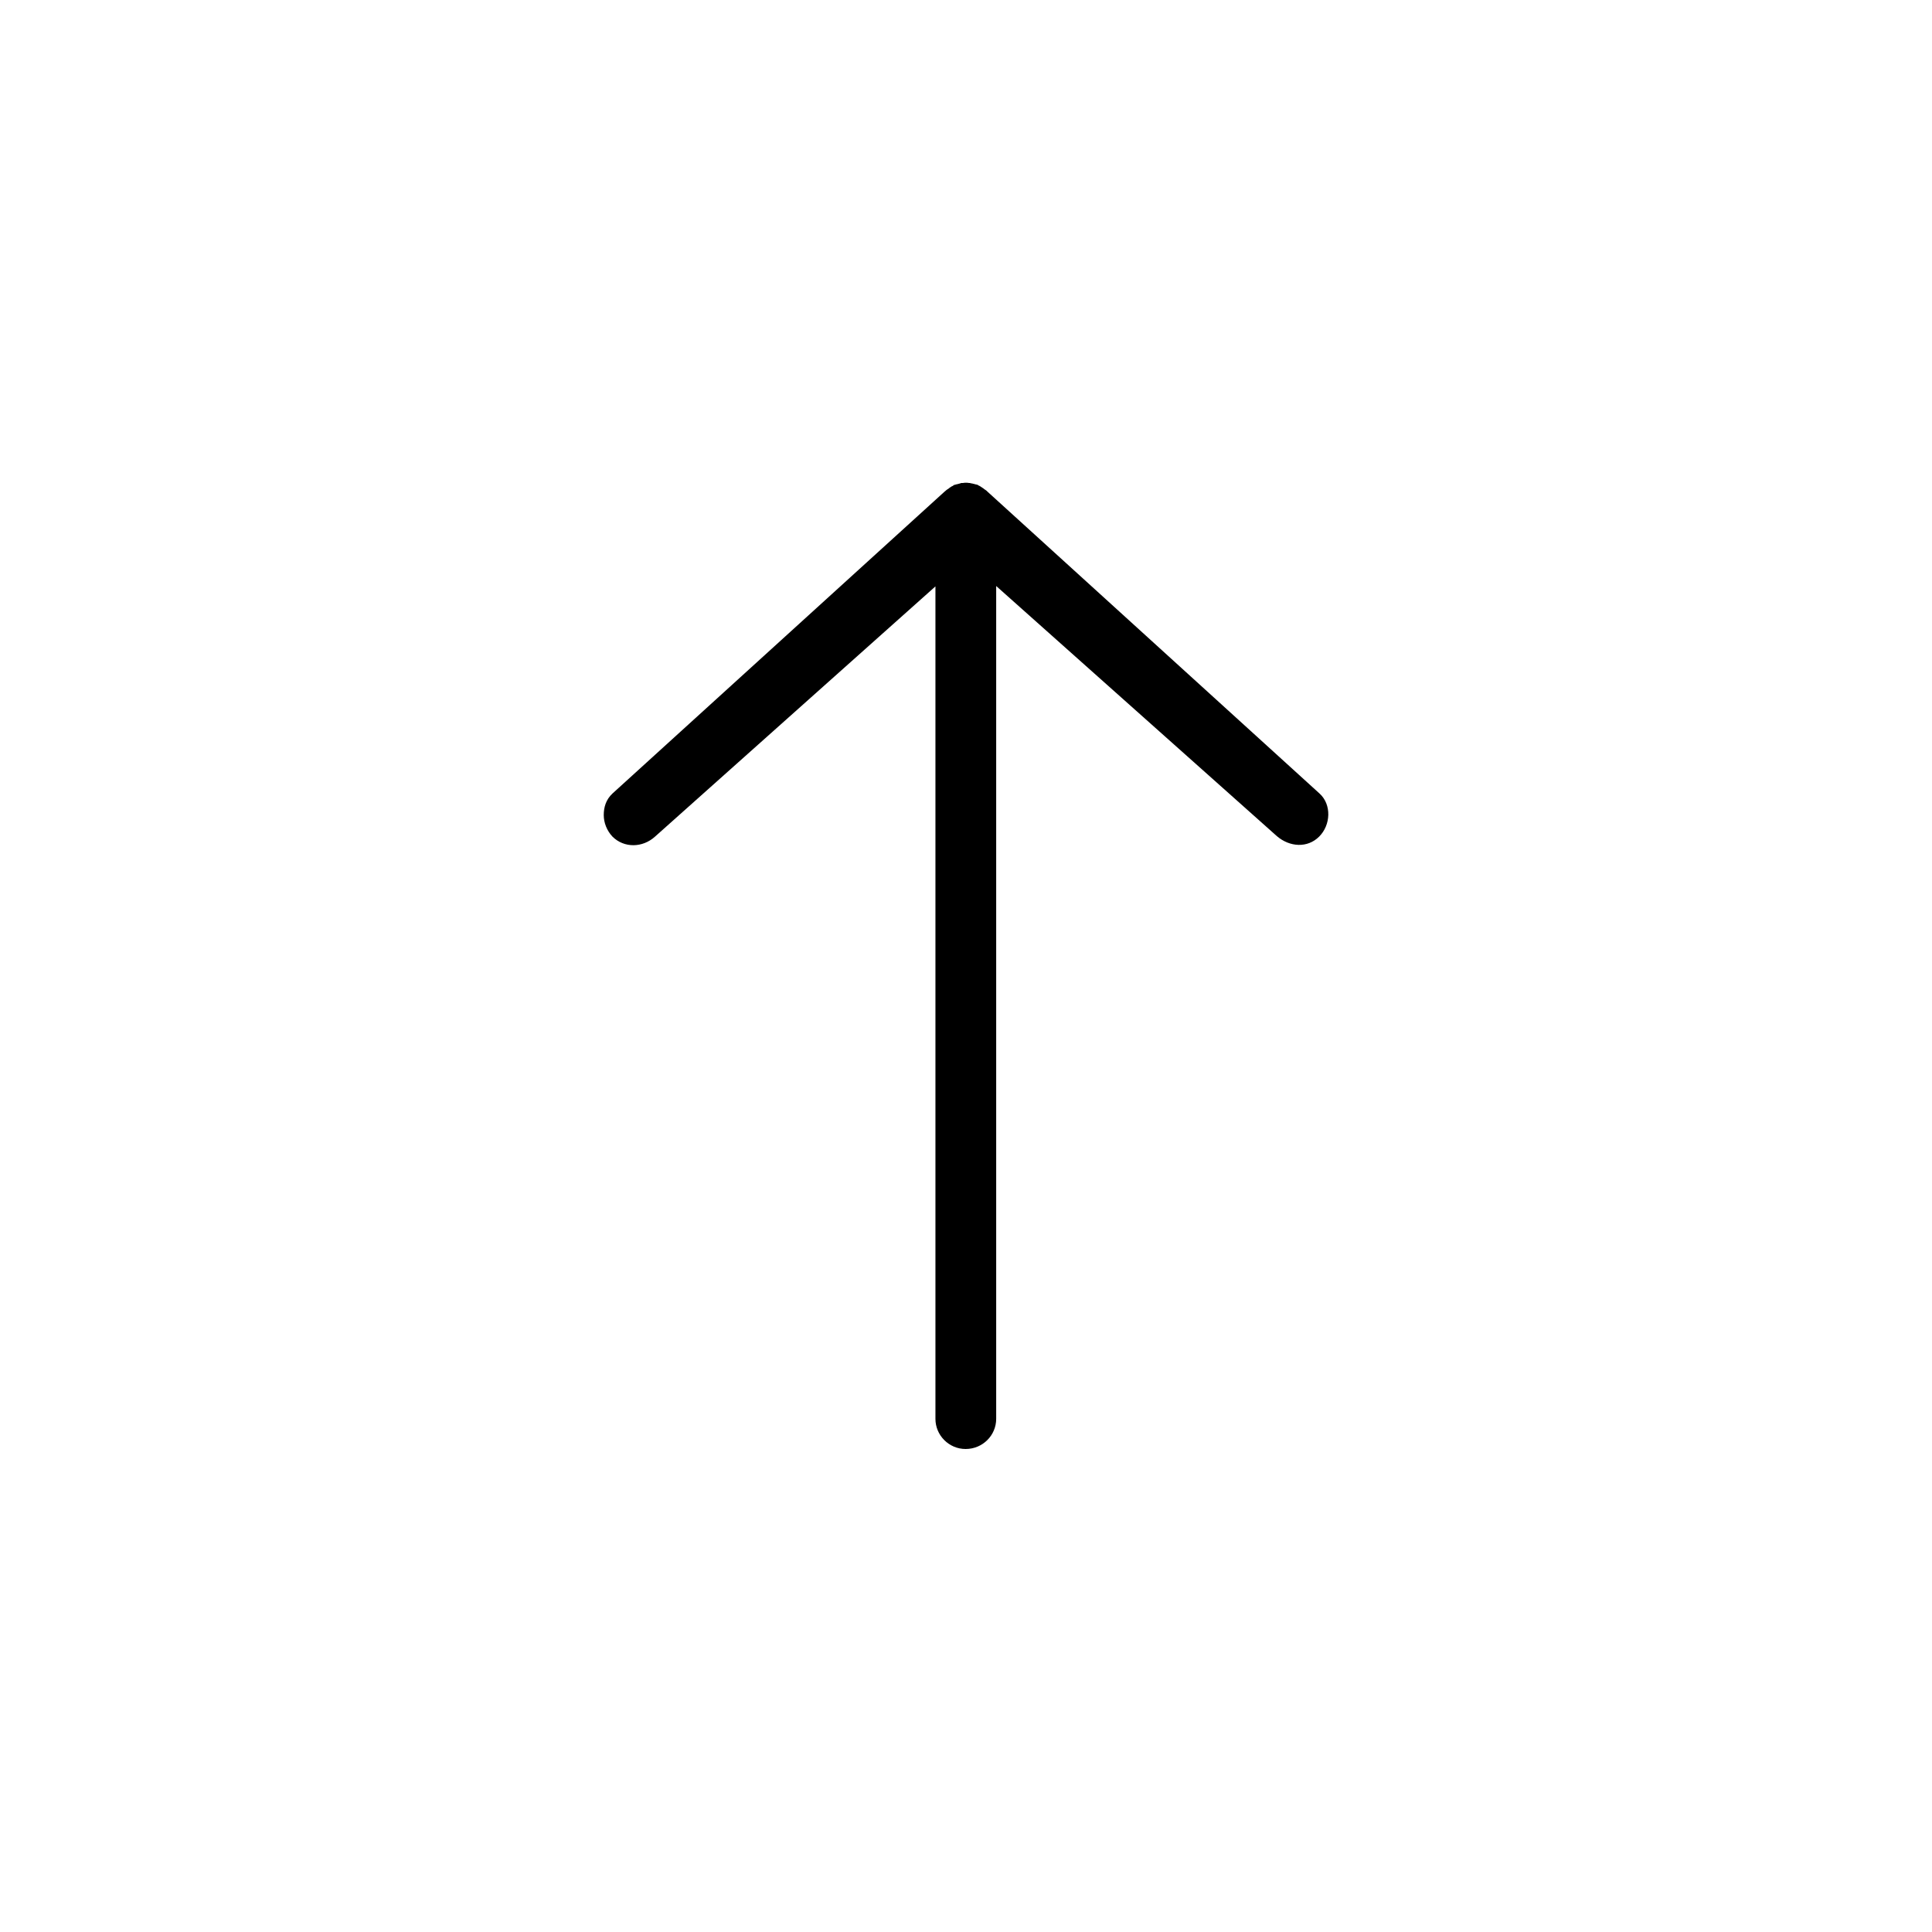
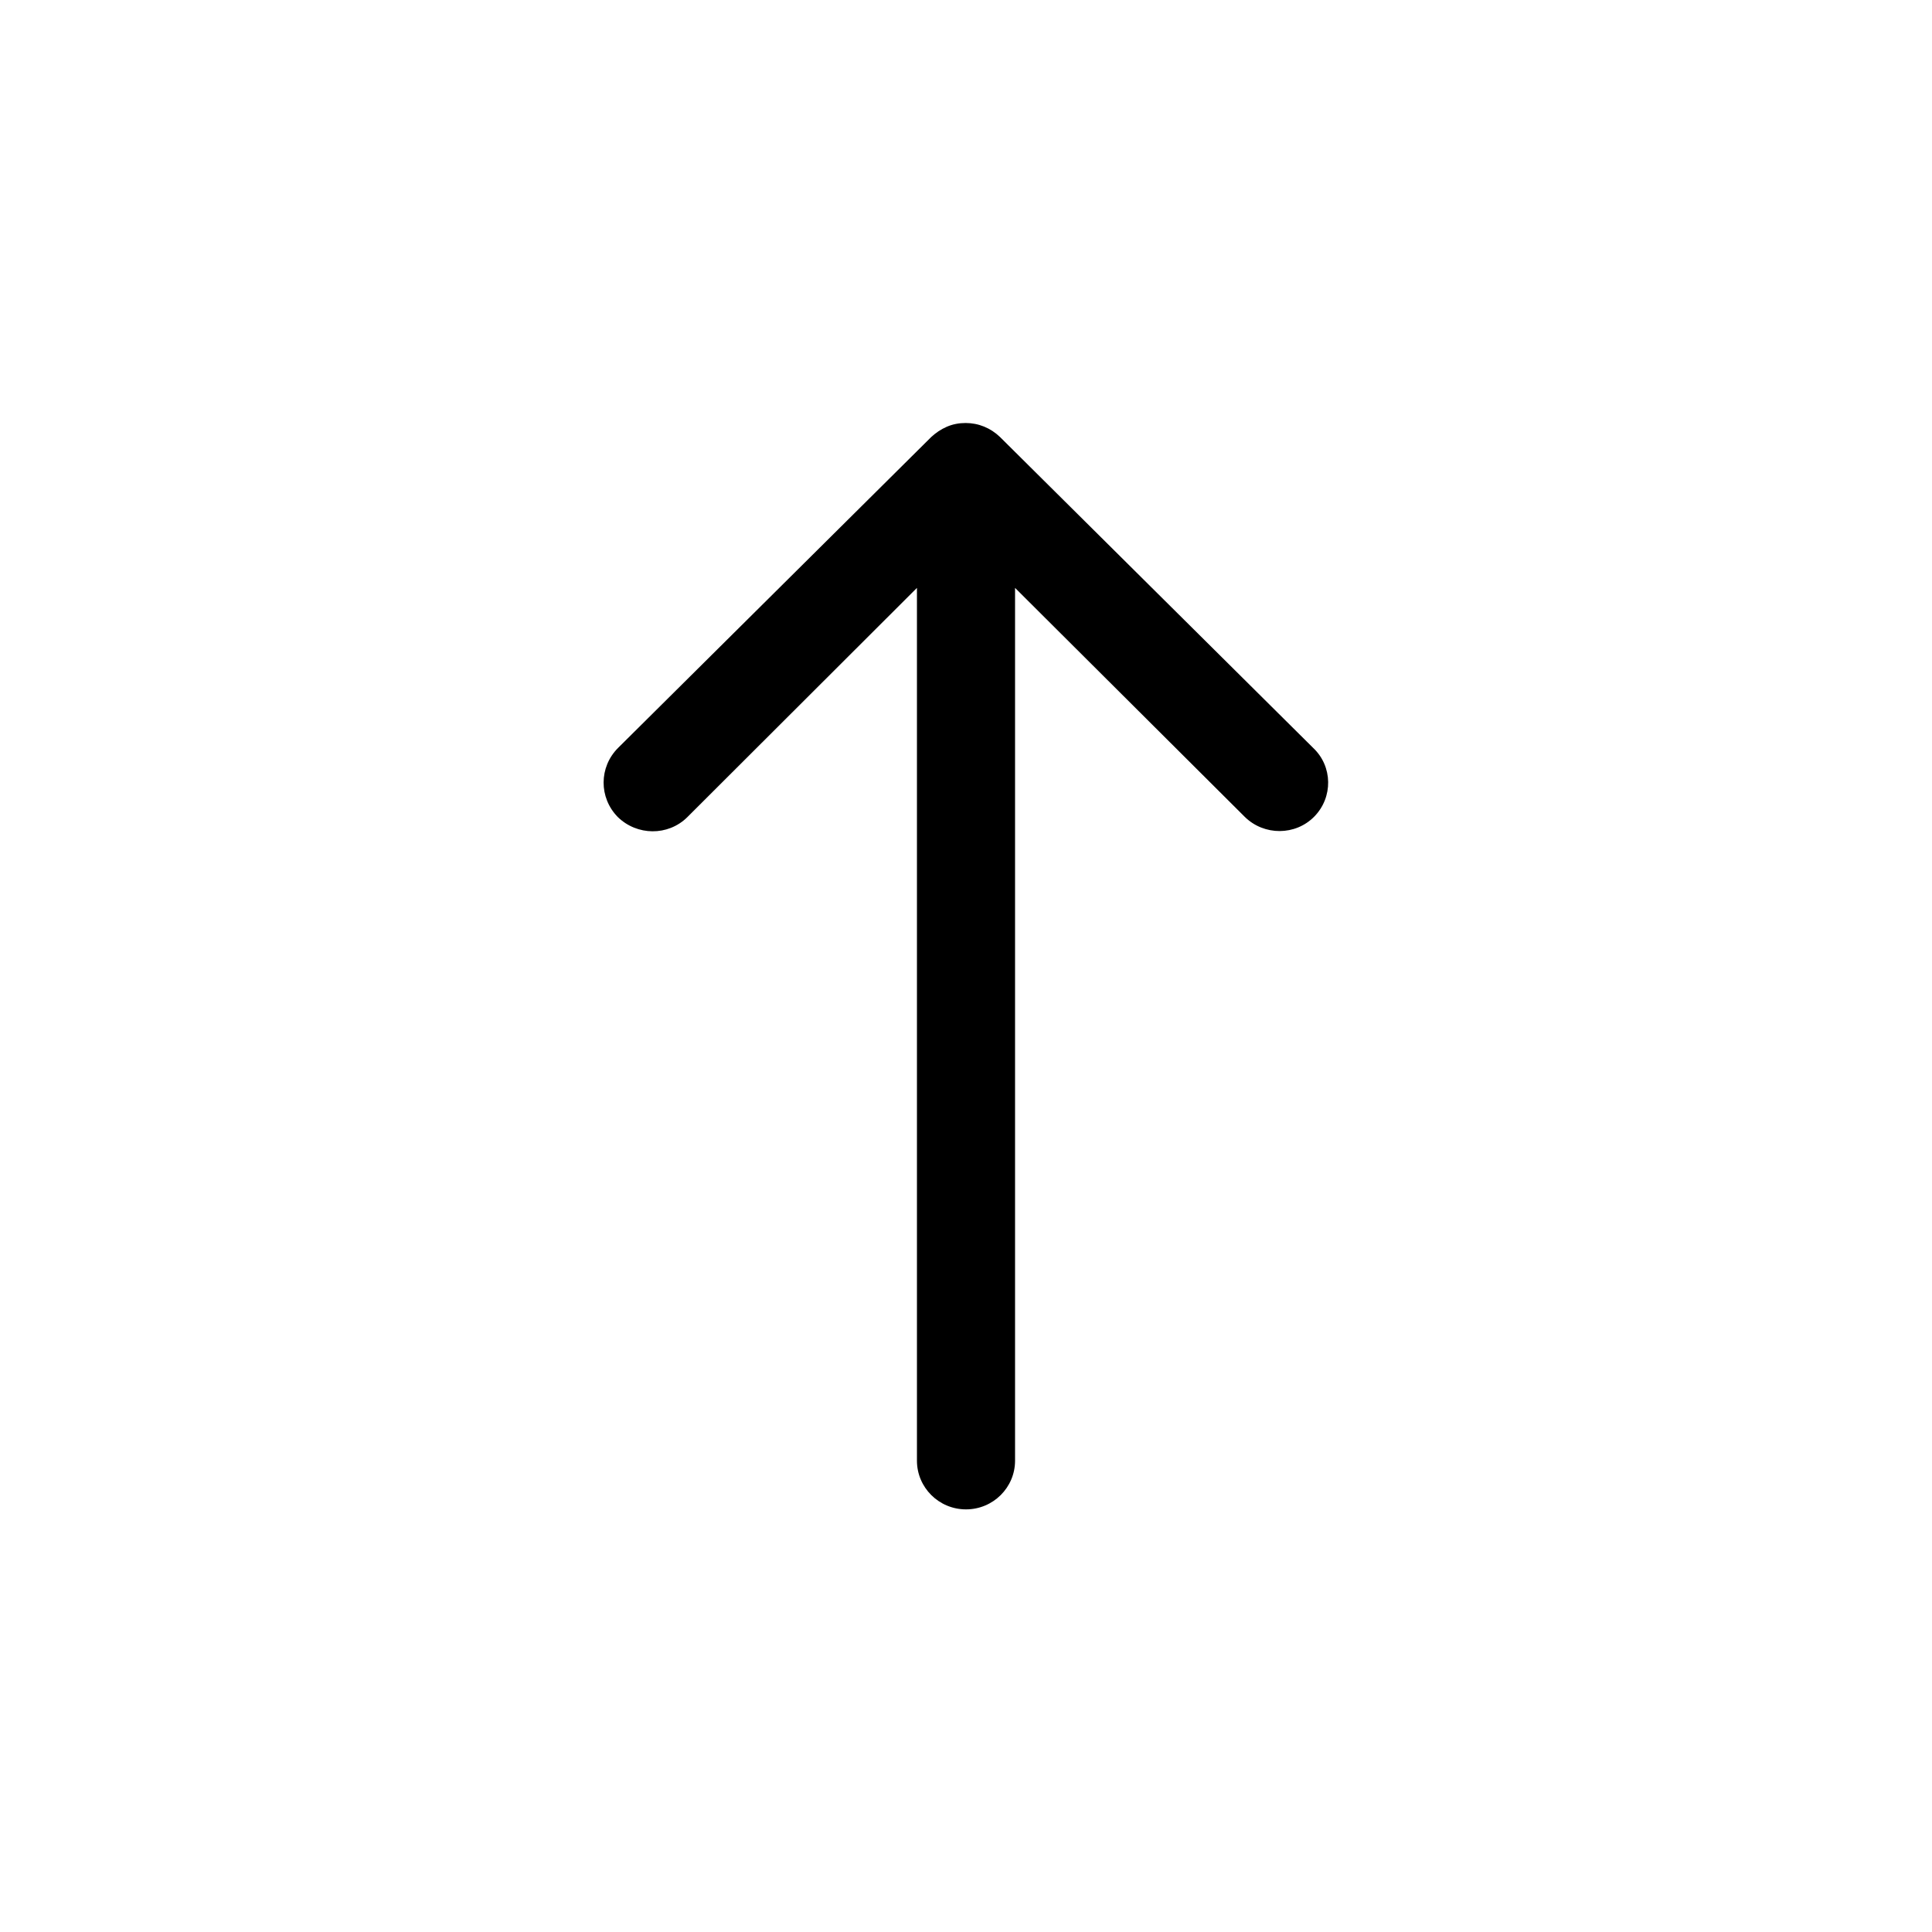
- <svg xmlns="http://www.w3.org/2000/svg" version="1.1" id="Layer_1" x="0px" y="0px" viewBox="0 0 512 512" enable-background="new 0 0 512 512" xml:space="preserve">
-   <path d="M264,376V155.3l74.4,66.3c3.4,2.9,8.1,3.2,11.2,0.1c3.1-3.1,3.3-8.5,0.1-11.4l-88-80c-0.2-0.2-0.4-0.4-0.6-0.5  c-0.1-0.1-0.2-0.1-0.3-0.2c-0.1-0.1-0.2-0.2-0.4-0.3c-0.1-0.1-0.2-0.1-0.3-0.2c-0.1-0.1-0.2-0.1-0.3-0.2c-0.1-0.1-0.2-0.1-0.4-0.2  c-0.1-0.1-0.2-0.1-0.3-0.2c-0.1,0-0.2-0.1-0.4-0.1c-0.1,0-0.3-0.1-0.4-0.1c-0.1,0-0.2-0.1-0.4-0.1c-0.1,0-0.3-0.1-0.4-0.1  c-0.1,0-0.3,0-0.4-0.1c-0.1,0-0.2,0-0.3,0c-0.5-0.1-1.1-0.1-1.6,0c-0.1,0-0.2,0-0.3,0c-0.1,0-0.3,0-0.4,0.1c-0.1,0-0.3,0.1-0.4,0.1  c-0.1,0-0.2,0.1-0.4,0.1c-0.1,0-0.3,0.1-0.4,0.1c-0.1,0-0.2,0.1-0.4,0.1c-0.1,0-0.2,0.1-0.3,0.2c-0.1,0.1-0.2,0.1-0.4,0.2  c-0.1,0.1-0.2,0.1-0.3,0.2c-0.1,0.1-0.2,0.1-0.3,0.2c-0.1,0.1-0.2,0.2-0.4,0.3c-0.1,0.1-0.2,0.1-0.3,0.2c-0.2,0.2-0.4,0.3-0.6,0.5  l-88,80c-1.7,1.6-2.3,3.6-2.3,5.7c0,2,0.8,4.1,2.3,5.7c3.1,3.1,8,3,11.3,0l74.3-66.3V376c0,4.4,3.6,8,8,8  C260.4,384,264,380.4,264,376z" />
+ <svg xmlns="http://www.w3.org/2000/svg" version="1.1" id="Layer_1" x="0px" y="0px" viewBox="0 0 512 512" style="enable-background:new 0 0 512 512;" xml:space="preserve">
+   <path d="M348.3,216.4c-5,5.1-13.3,5.1-18.4,0.1L269,155.8v231.3c0,7.1-5.8,12.9-13,12.9s-13-5.8-13-12.9V155.8l-60.9,60.8  c-5.1,5-13.3,4.9-18.4-0.1c-5-5.1-5-13.2,0.1-18.3l83-82.4c0,0,0,0,0,0c1.2-1.1,2.5-2,4.1-2.7c1.6-0.7,3.3-1,5-1  c3.4,0,6.6,1.3,9.1,3.7l83,82.4C353.2,203.1,353.3,211.3,348.3,216.4z" />
</svg>
